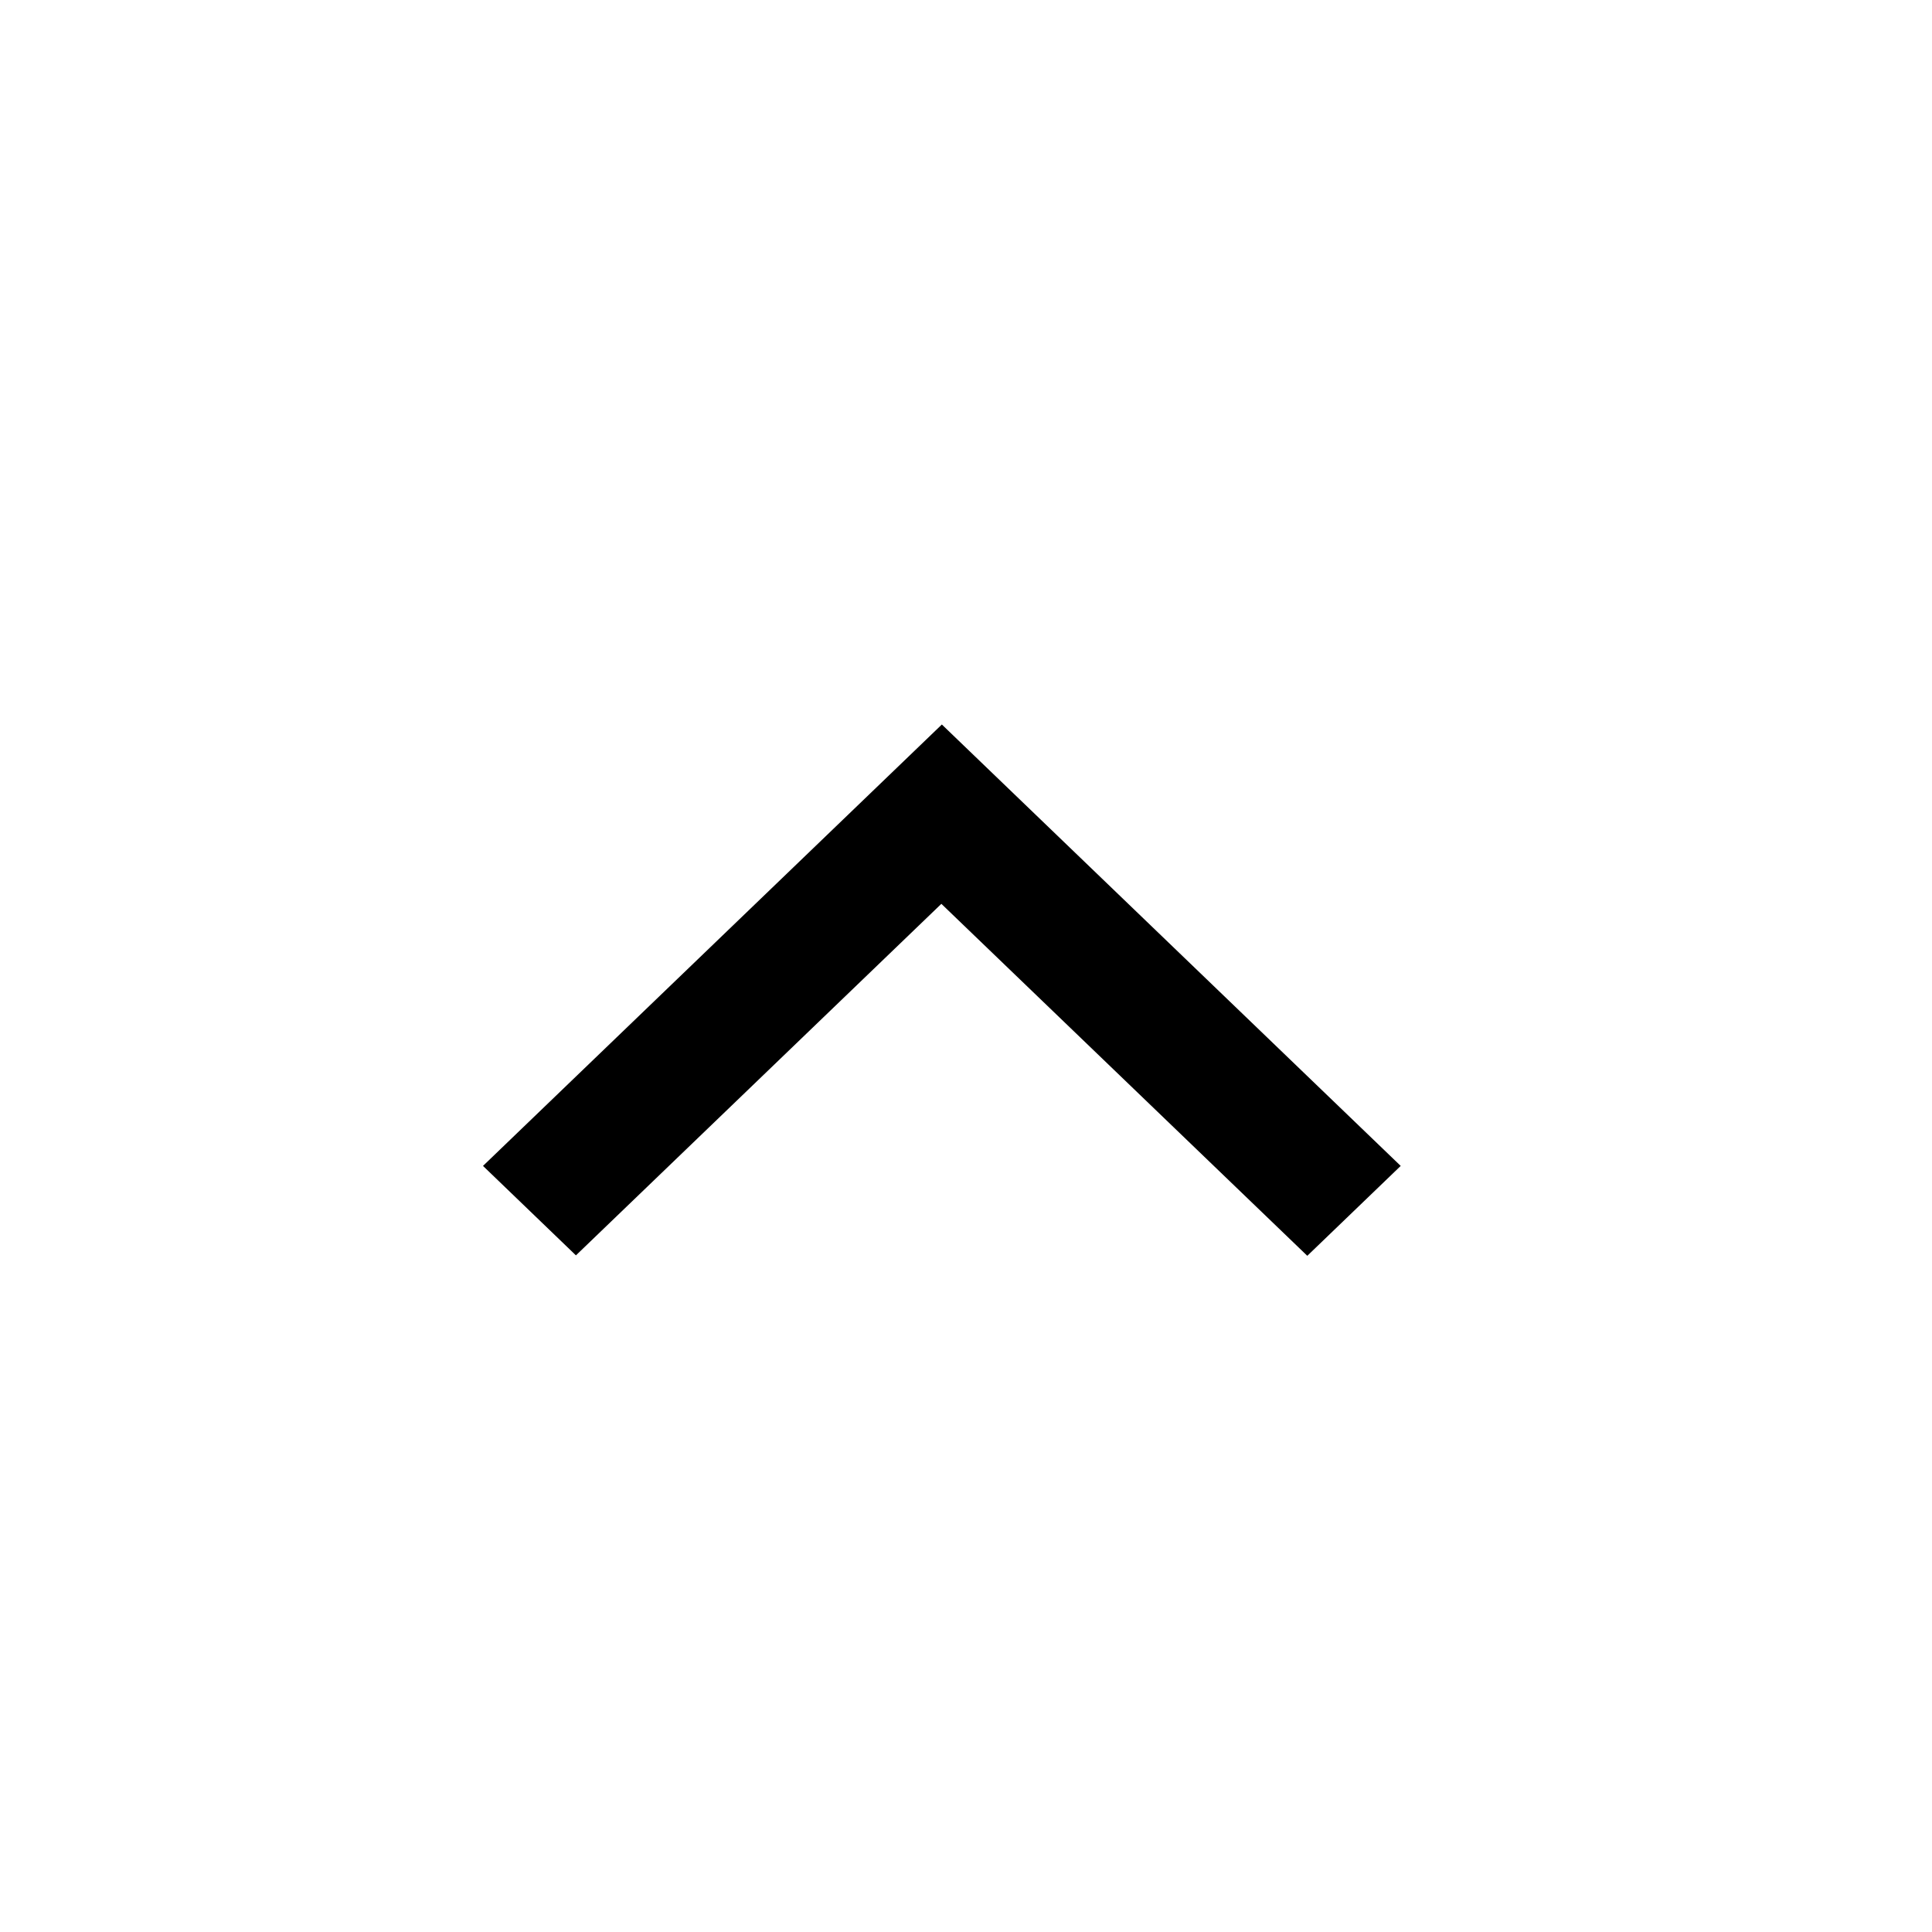
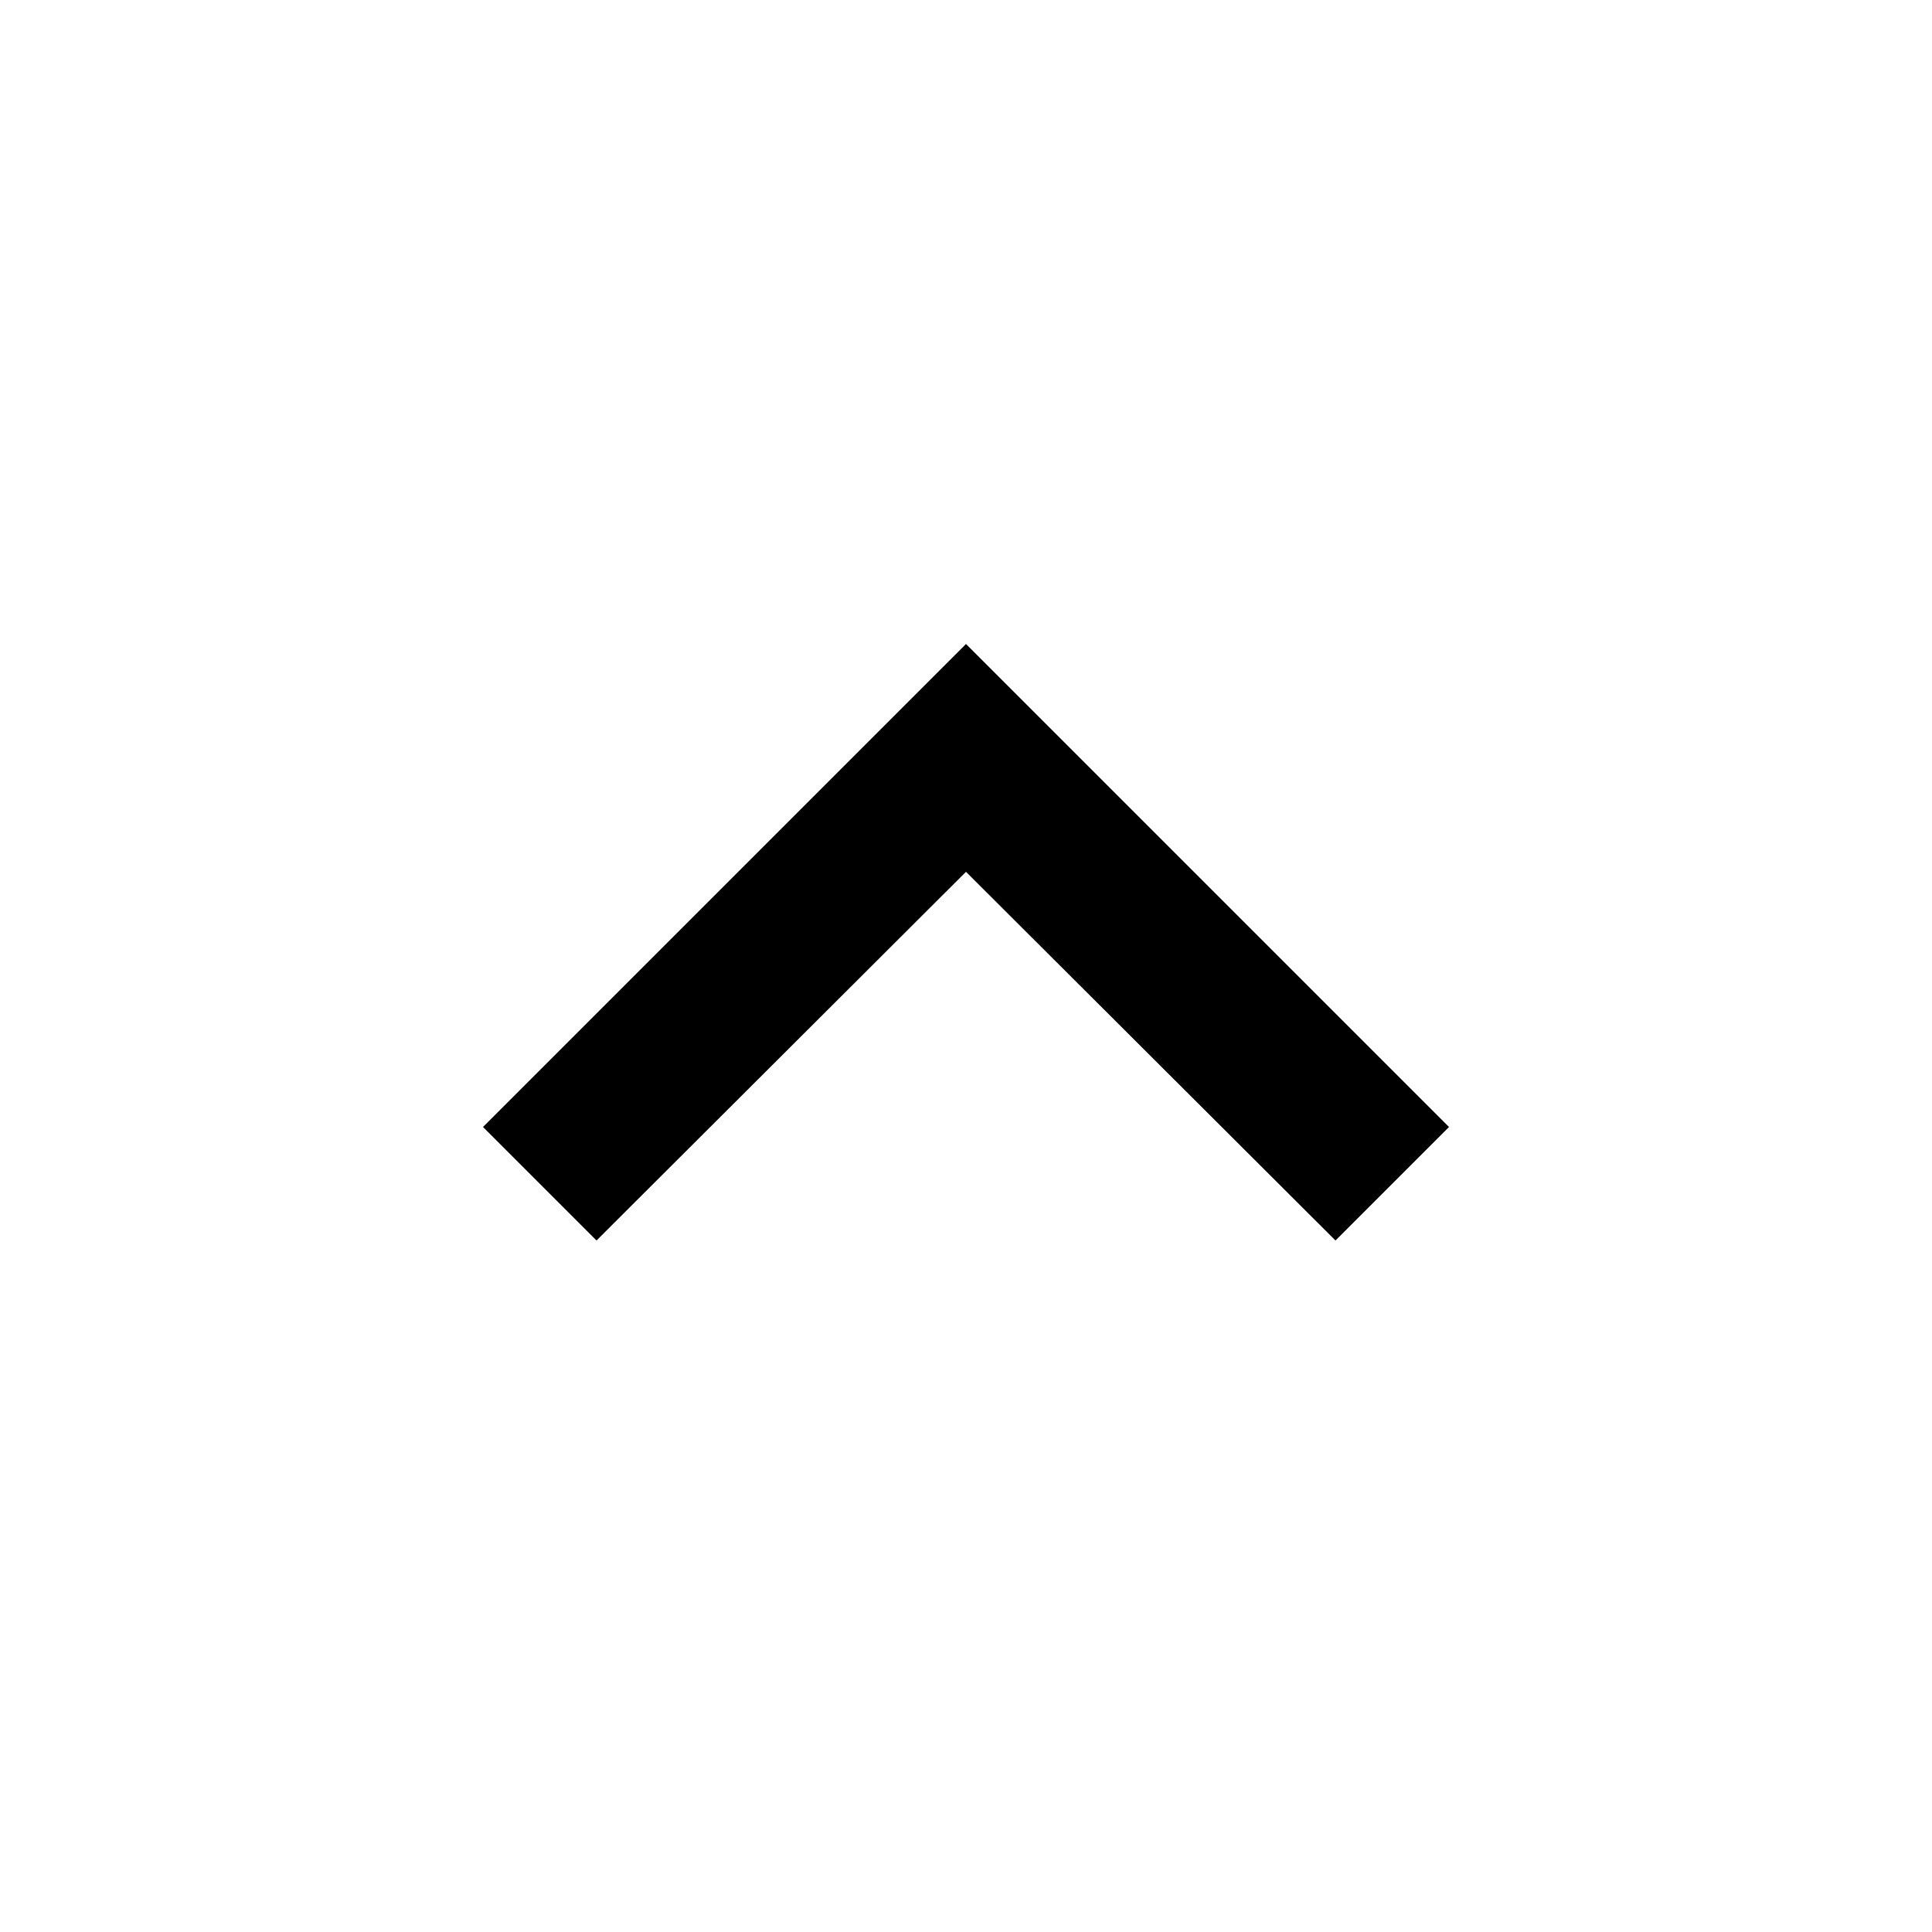
- <svg xmlns="http://www.w3.org/2000/svg" width="40px" height="40px" viewBox="0 0 40 40" version="1.1">
+ <svg xmlns="http://www.w3.org/2000/svg" width="1024px" height="1024px" viewBox="0 0 1024 1024" version="1.1">
  <defs />
-   <g id="__icons" stroke="none" stroke-width="1" fill-rule="evenodd">
-     <g id="up">
-       <path d="M19.5,15 L19.5,15 L29,24.139 L27.066,26 L19.49,18.713 L11.924,25.991 L10,24.139 L19.5,15 L19.5,15 Z" />
-     </g>
-   </g>
+   <path d="M512,341.333 L256,597.333 L316.16,657.493 L512,462.08 L707.84,657.493 L768,597.333 L512,341.333 Z" id="Shape" />
</svg>
